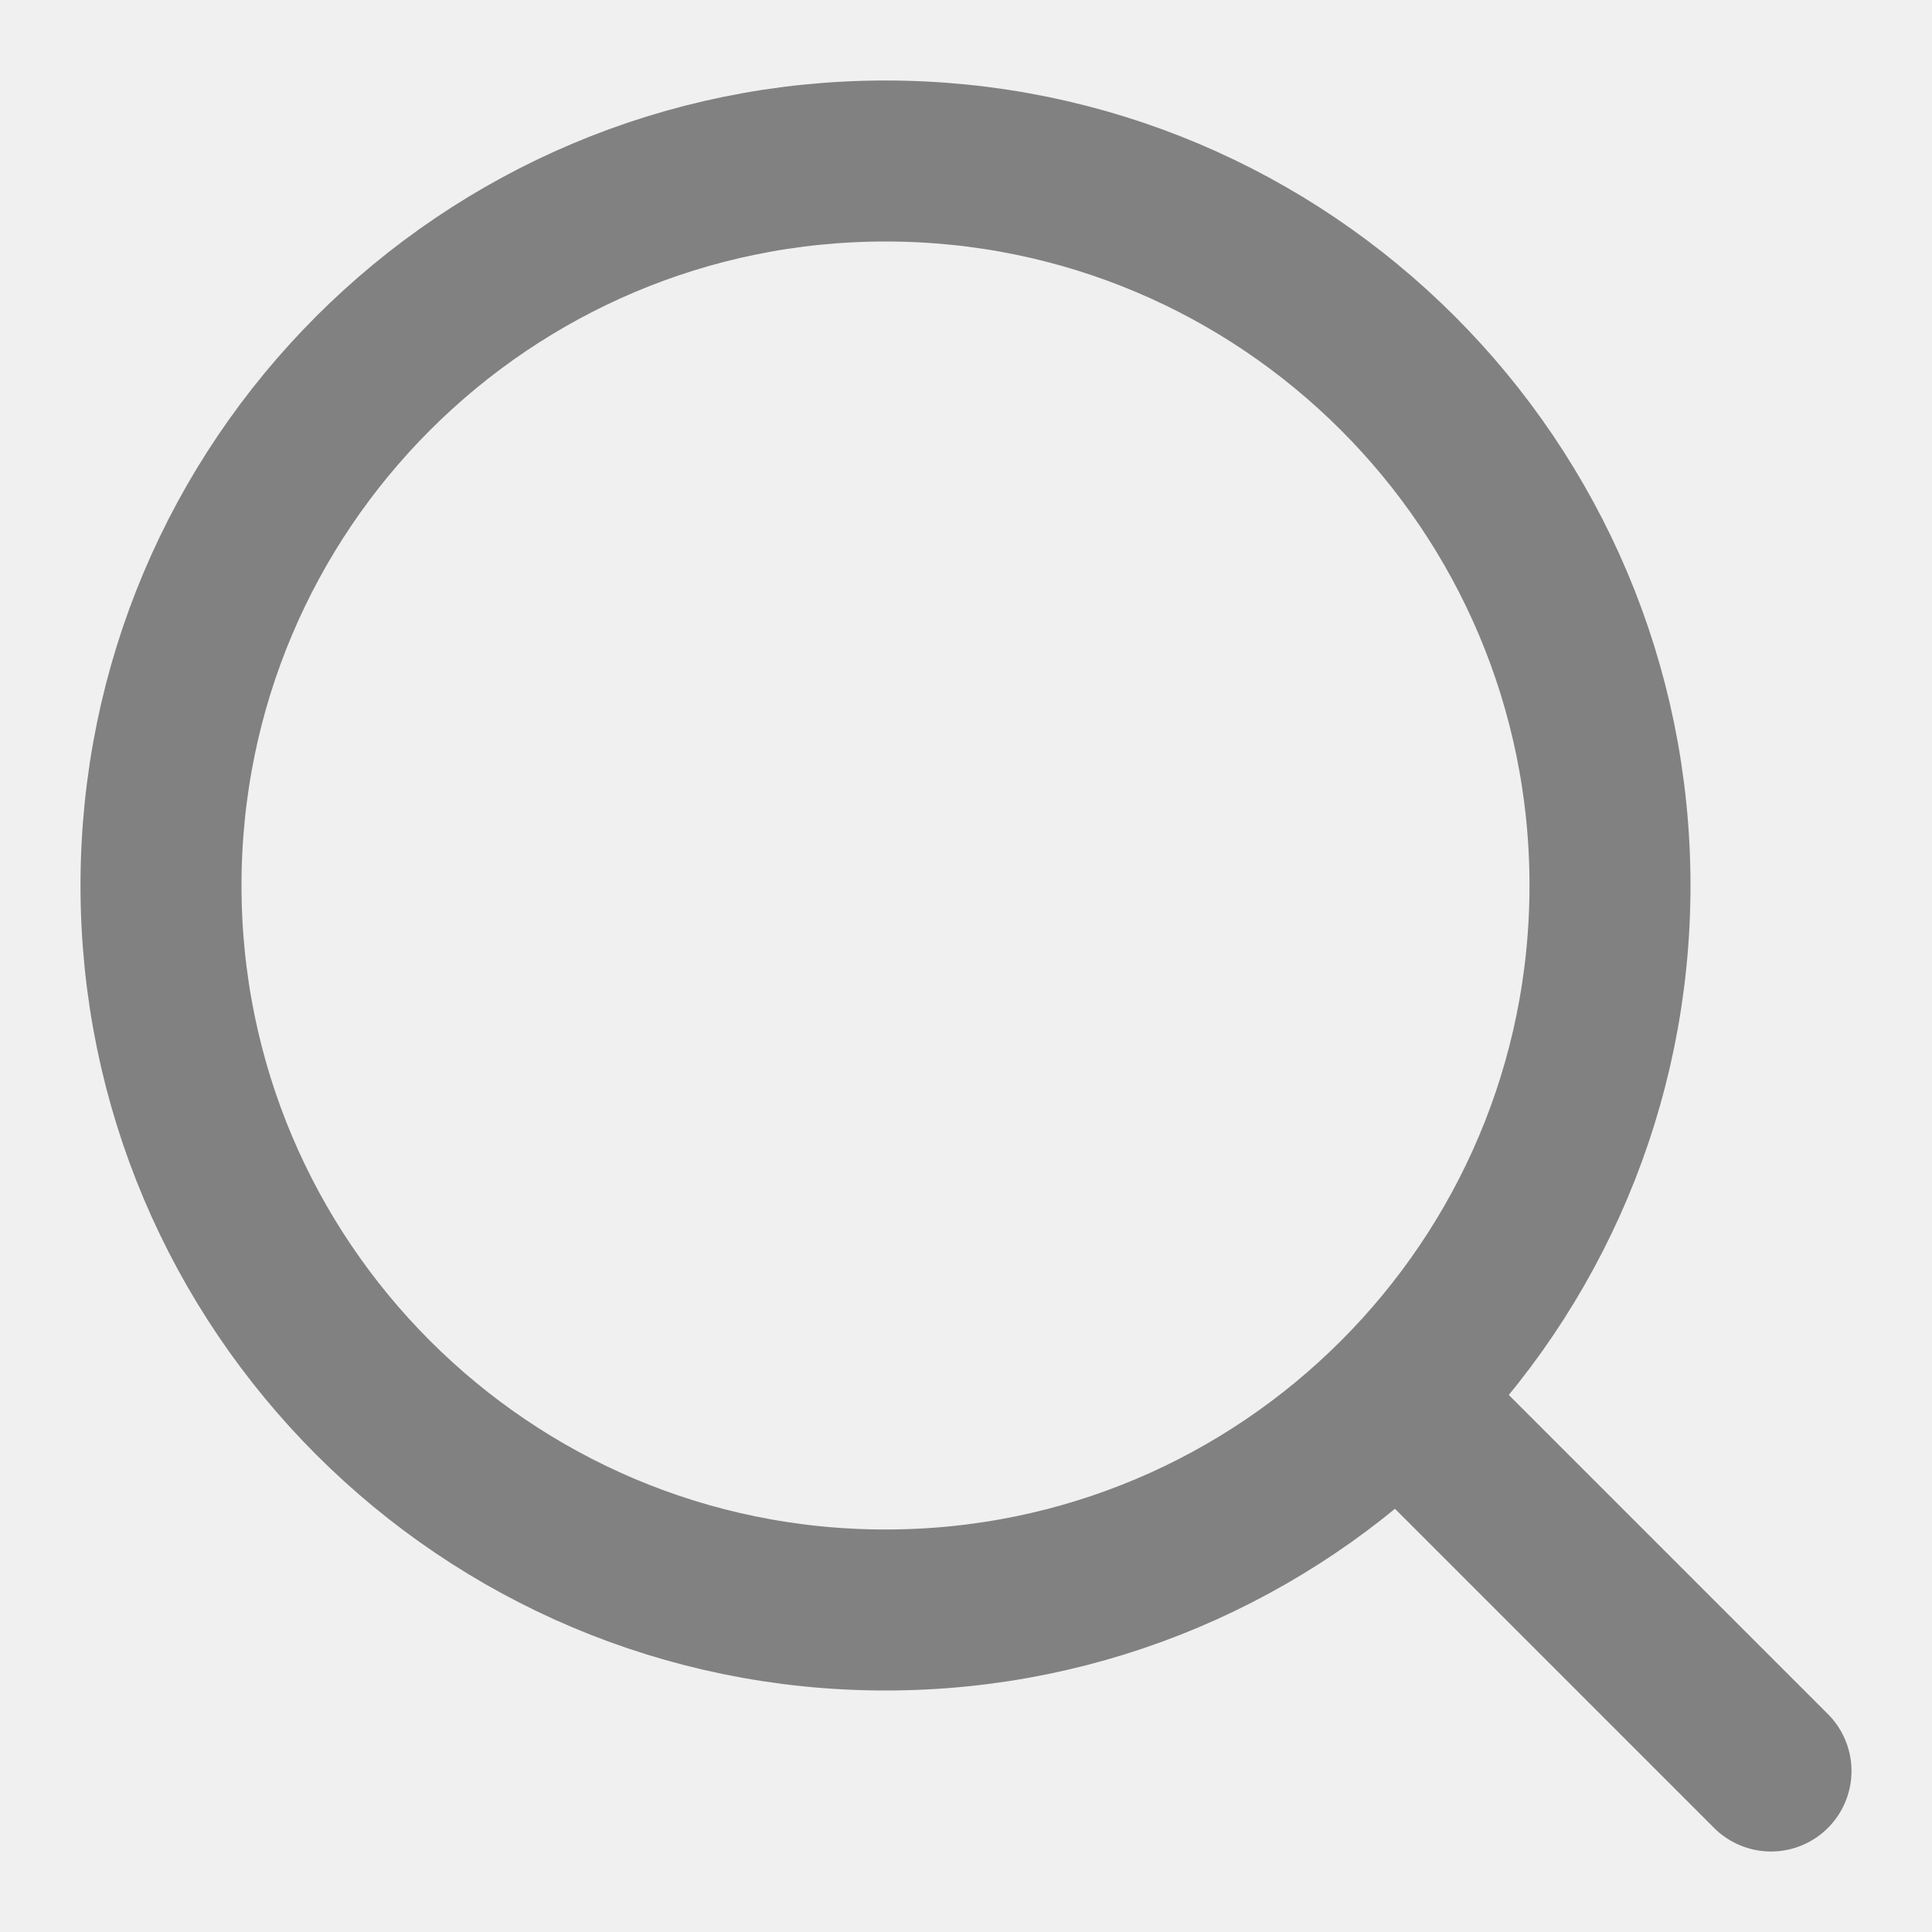
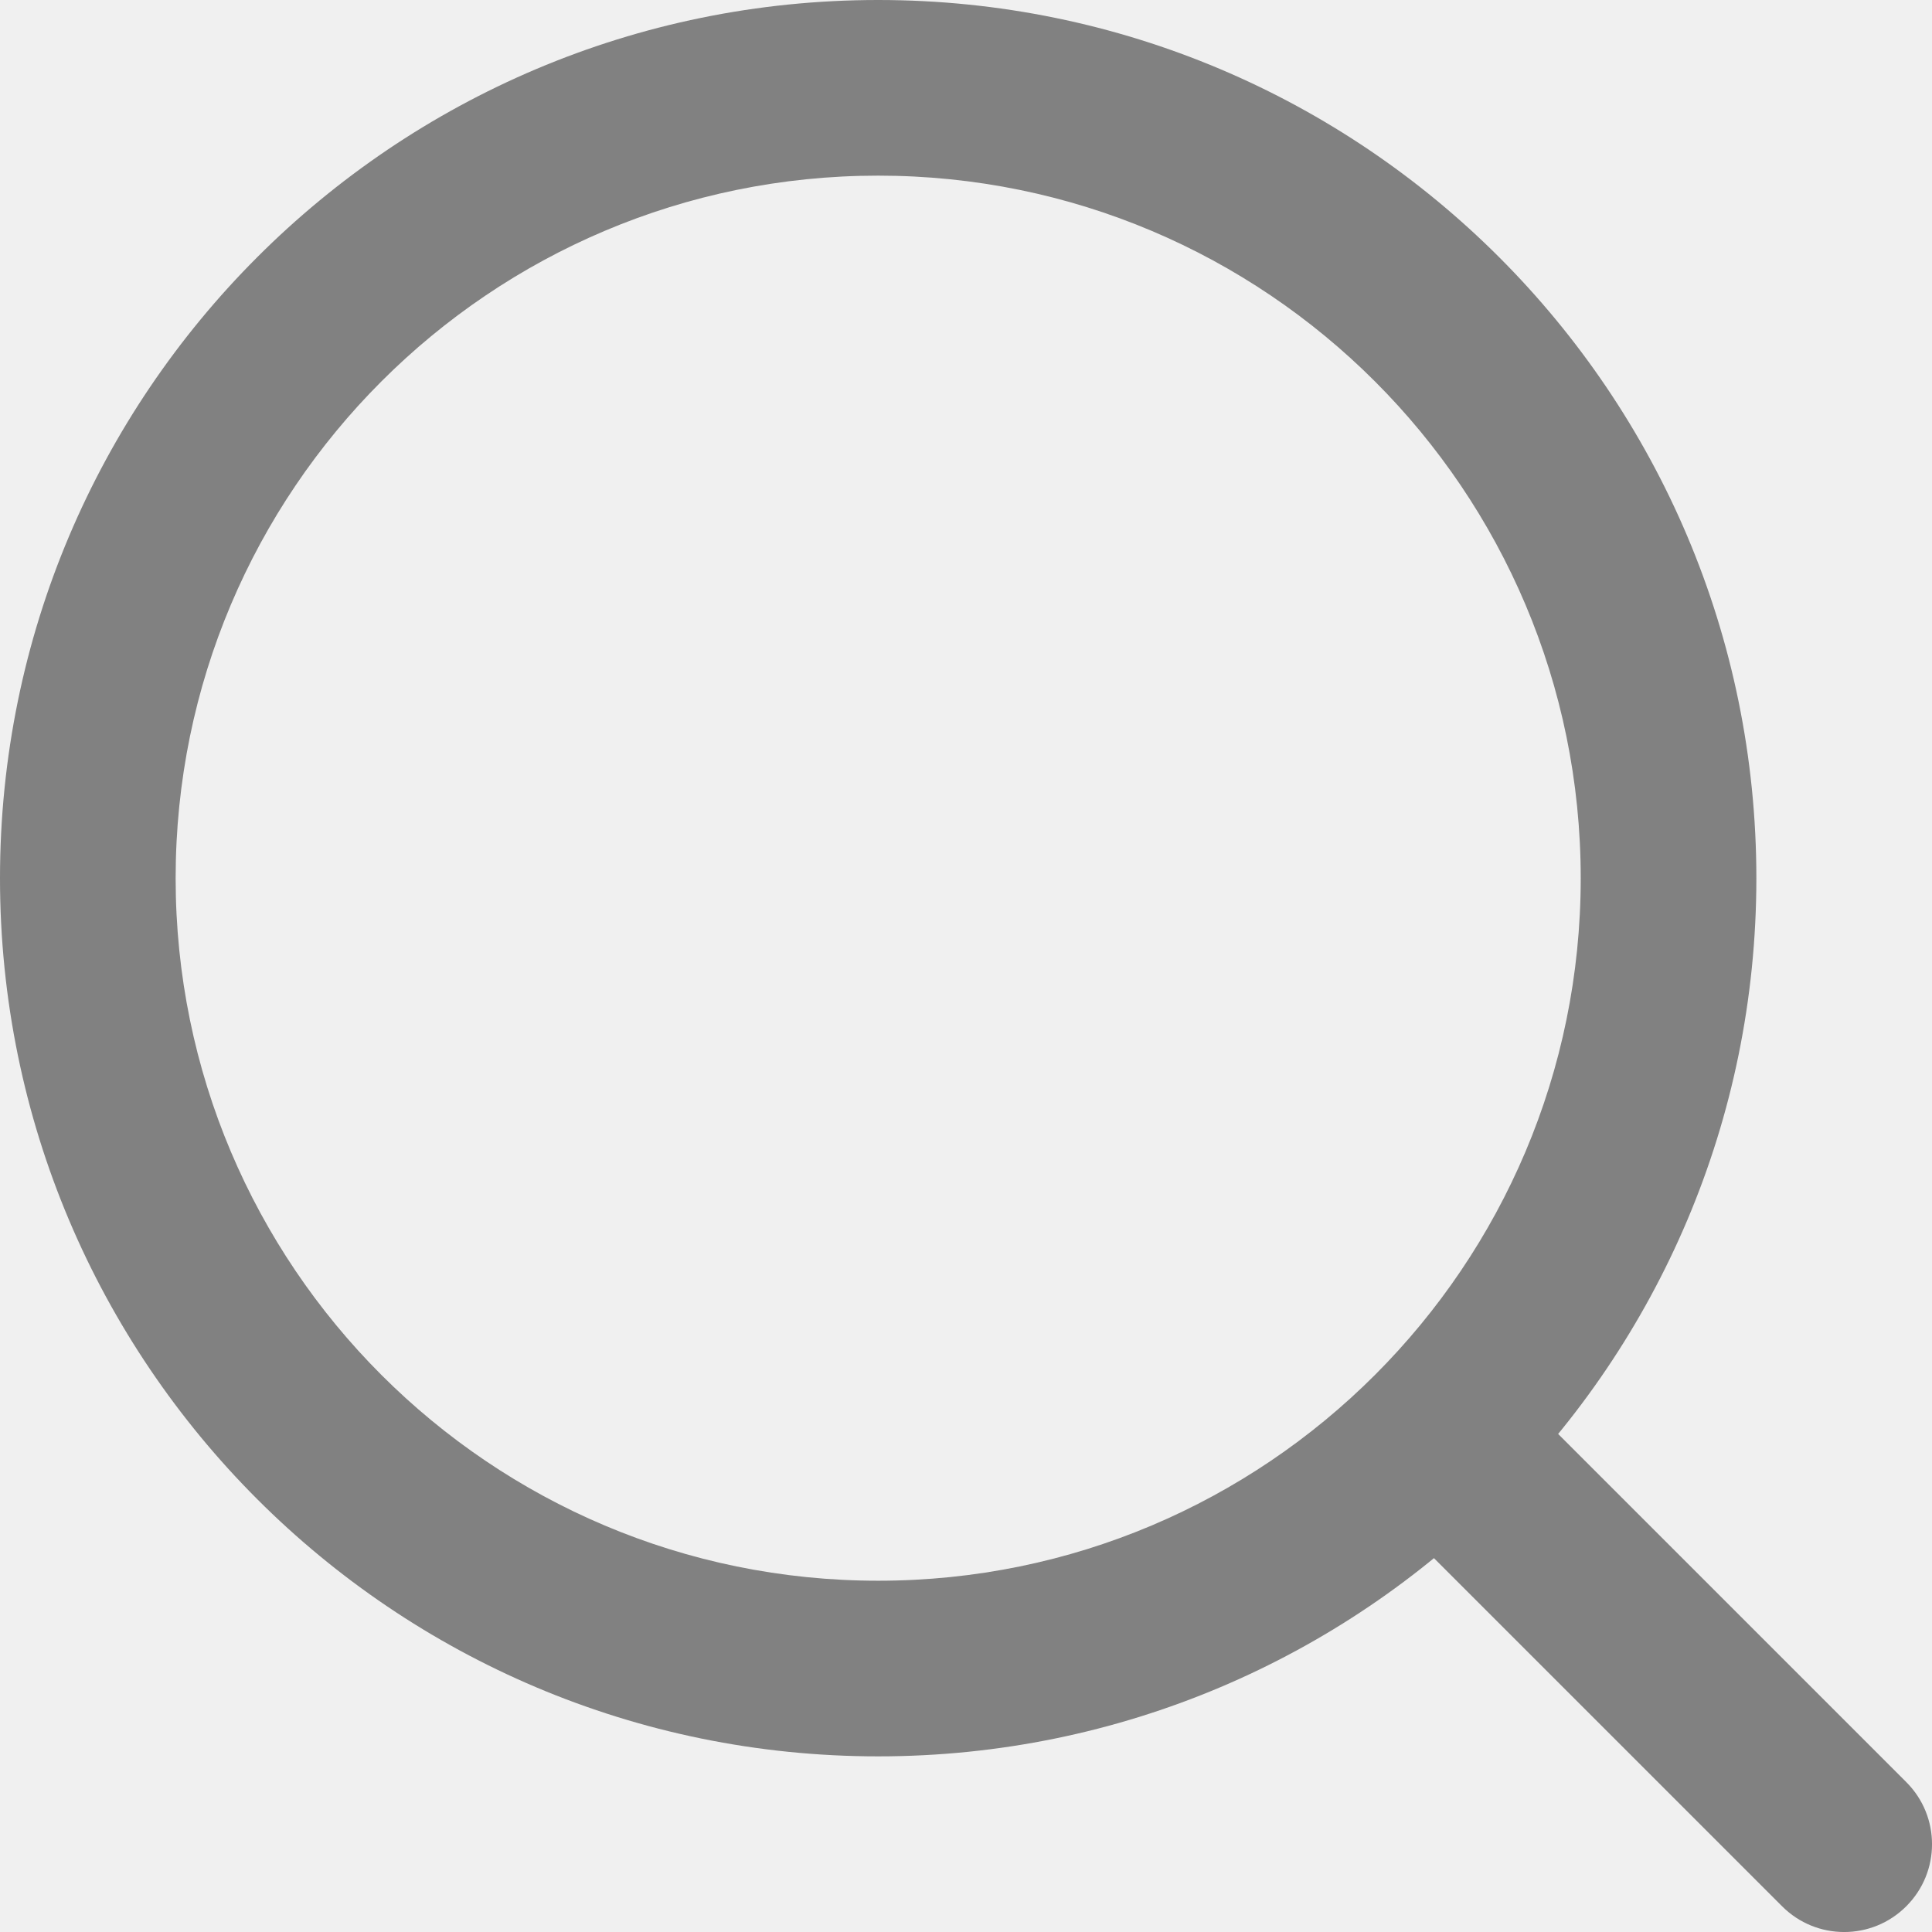
- <svg xmlns="http://www.w3.org/2000/svg" width="24" height="24" viewBox="0 0 24 24" fill="none">
-   <path d="M11 20C15.971 20 20 15.971 20 11C20 6.029 15.971 2 11 2C6.029 2 2 6.029 2 11C2 15.971 6.029 20 11 20Z" stroke="#818181" stroke-width="2" stroke-linecap="round" stroke-linejoin="round" />
-   <path d="M22 22L18 18" stroke="#818181" stroke-width="2" stroke-linecap="round" stroke-linejoin="round" />
+ <svg xmlns="http://www.w3.org/2000/svg" width="22" height="22" viewBox="0 0 22 22" fill="none">
+   <g clip-path="url(#clip0_13_2230)">
+     <path fill-rule="evenodd" clip-rule="evenodd" d="M0 10C0 4.477 4.477 0 10 0C15.523 0 20 4.477 20 10C20 15.523 15.523 20 10 20C4.477 20 0 15.523 0 10ZM10 2C5.582 2 2 5.582 2 10C2 14.418 5.582 18 10 18C14.418 18 18 14.418 18 10C18 5.582 14.418 2 10 2Z" fill="#818181" />
+     <path fill-rule="evenodd" clip-rule="evenodd" d="M16.293 16.293C16.683 15.902 17.317 15.902 17.707 16.293L21.707 20.293C22.098 20.683 22.098 21.317 21.707 21.707C21.317 22.098 20.683 22.098 20.293 21.707L16.293 17.707C15.902 17.317 15.902 16.683 16.293 16.293Z" fill="#818181" />
+   </g>
+   <defs>
+     <clipPath id="clip0_13_2230">
+       <rect width="22" height="22" fill="white" />
+     </clipPath>
+   </defs>
</svg>
